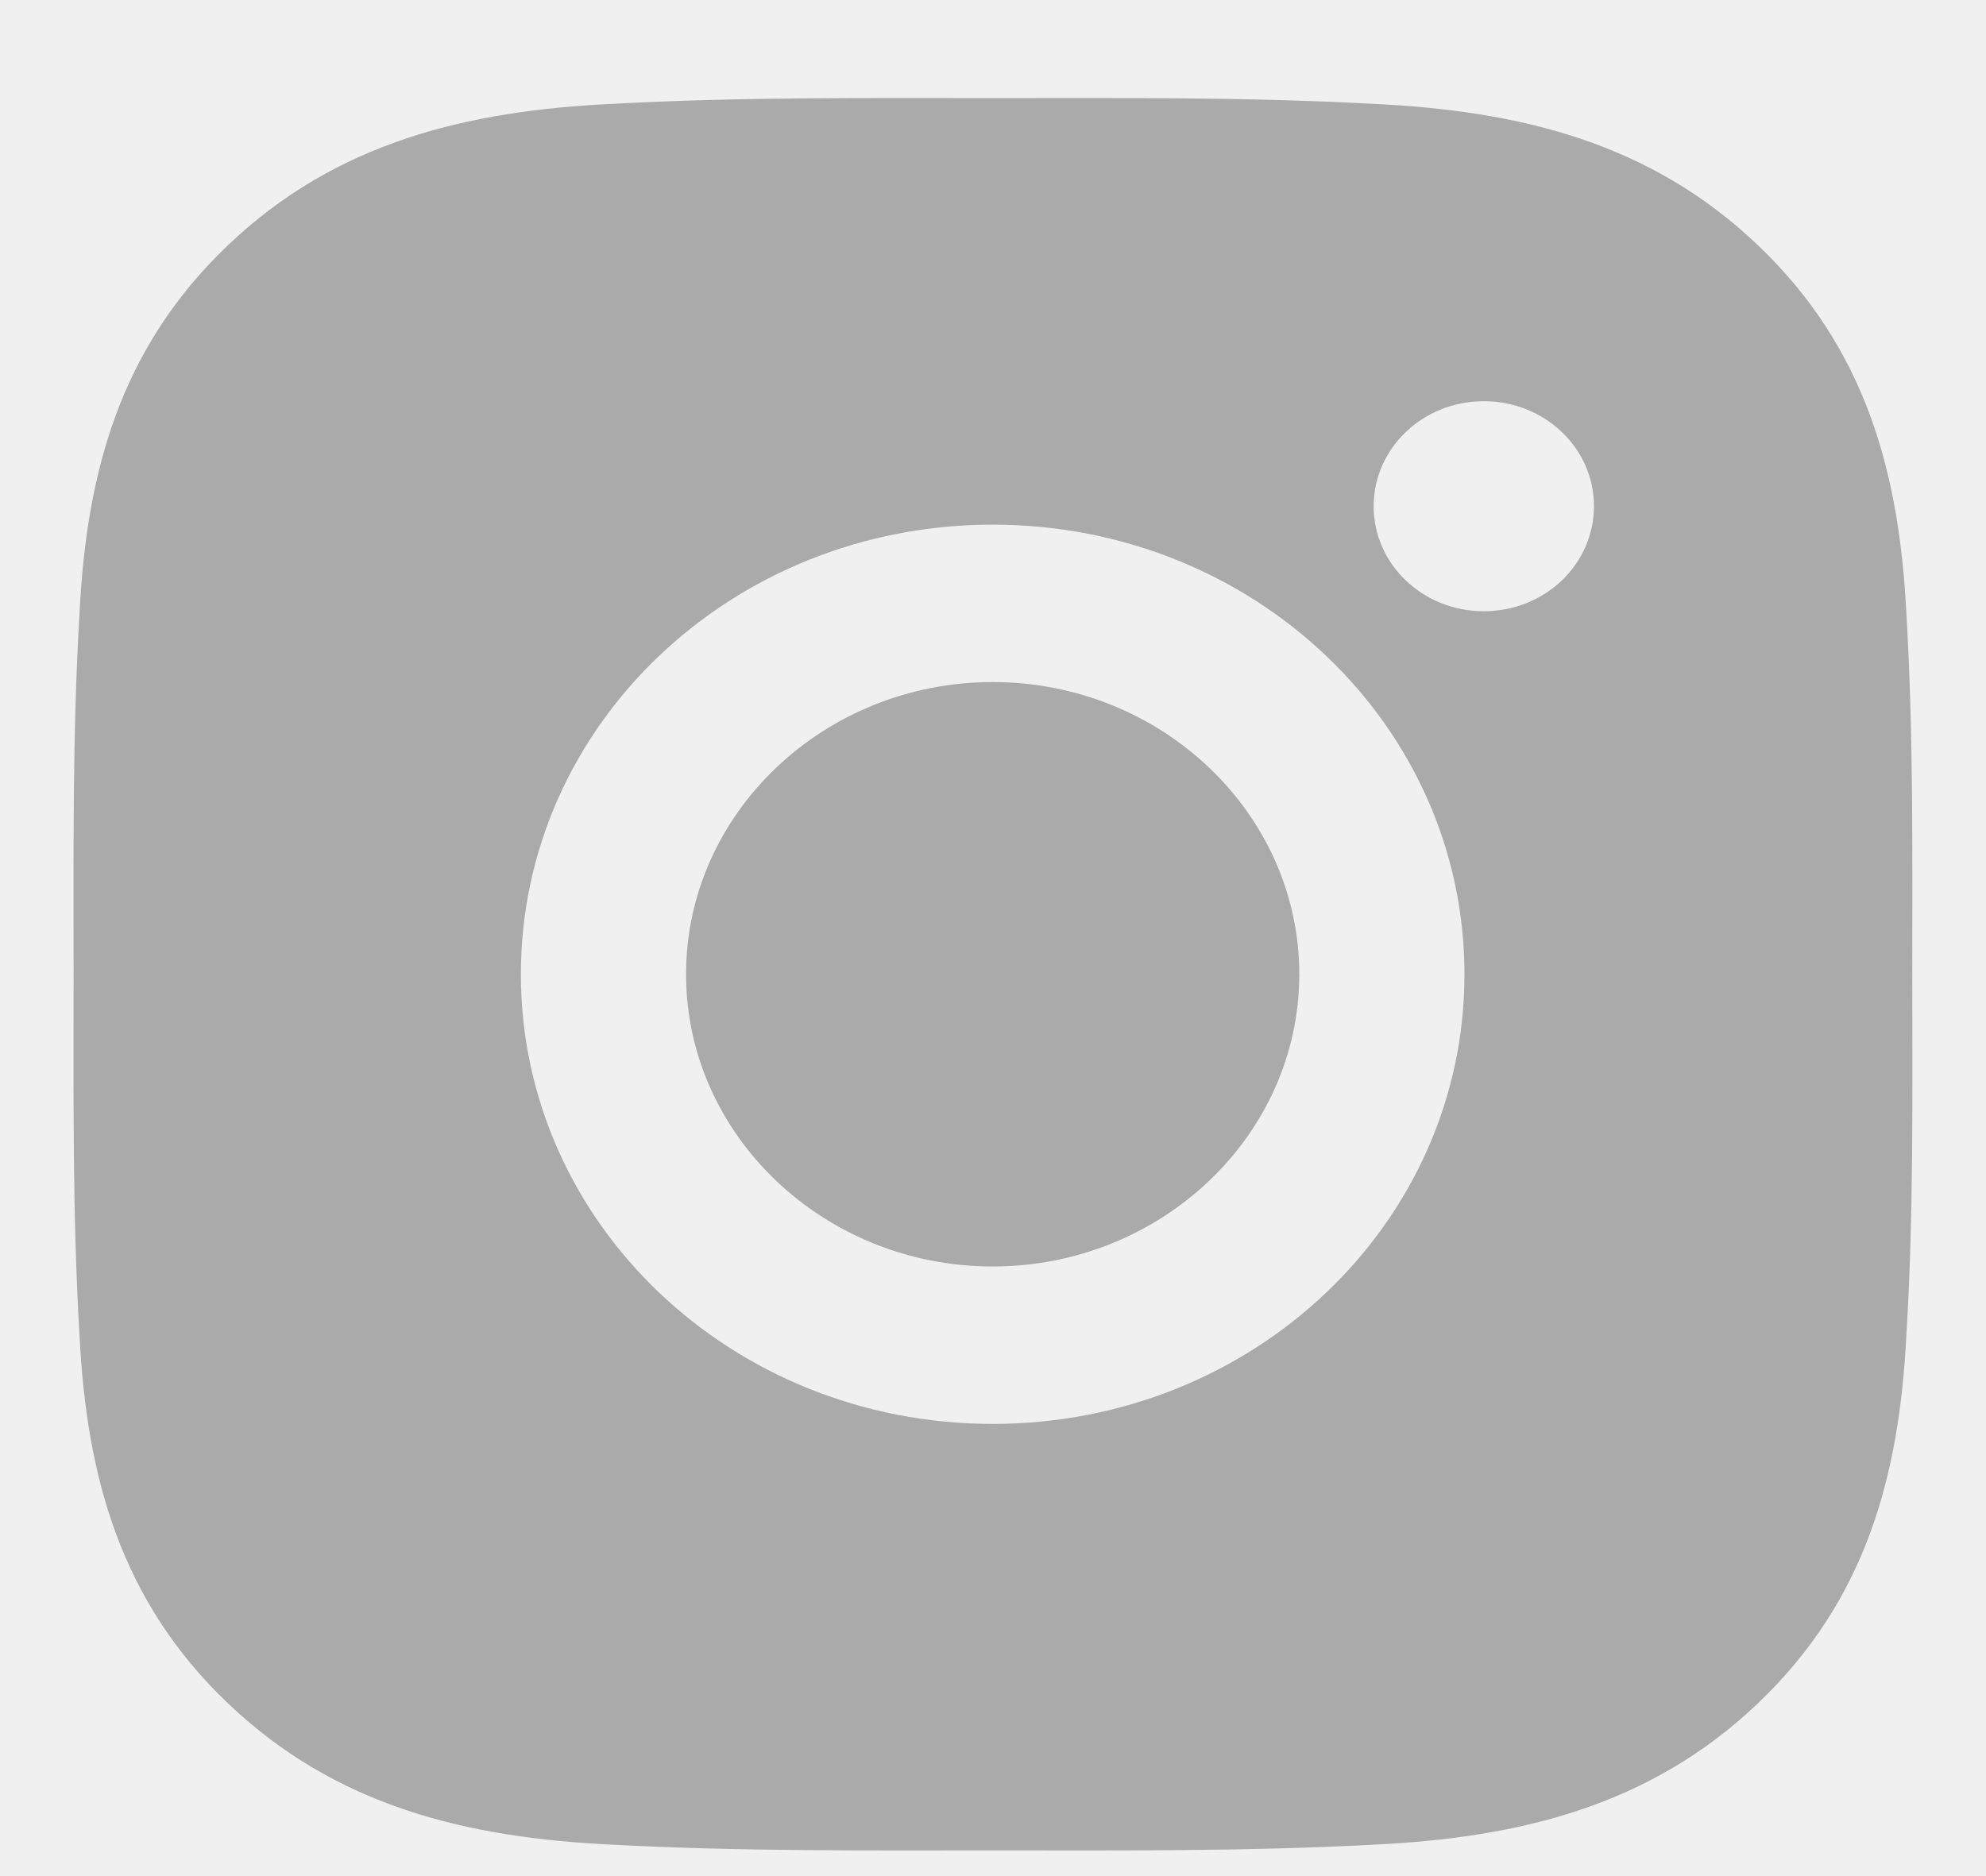
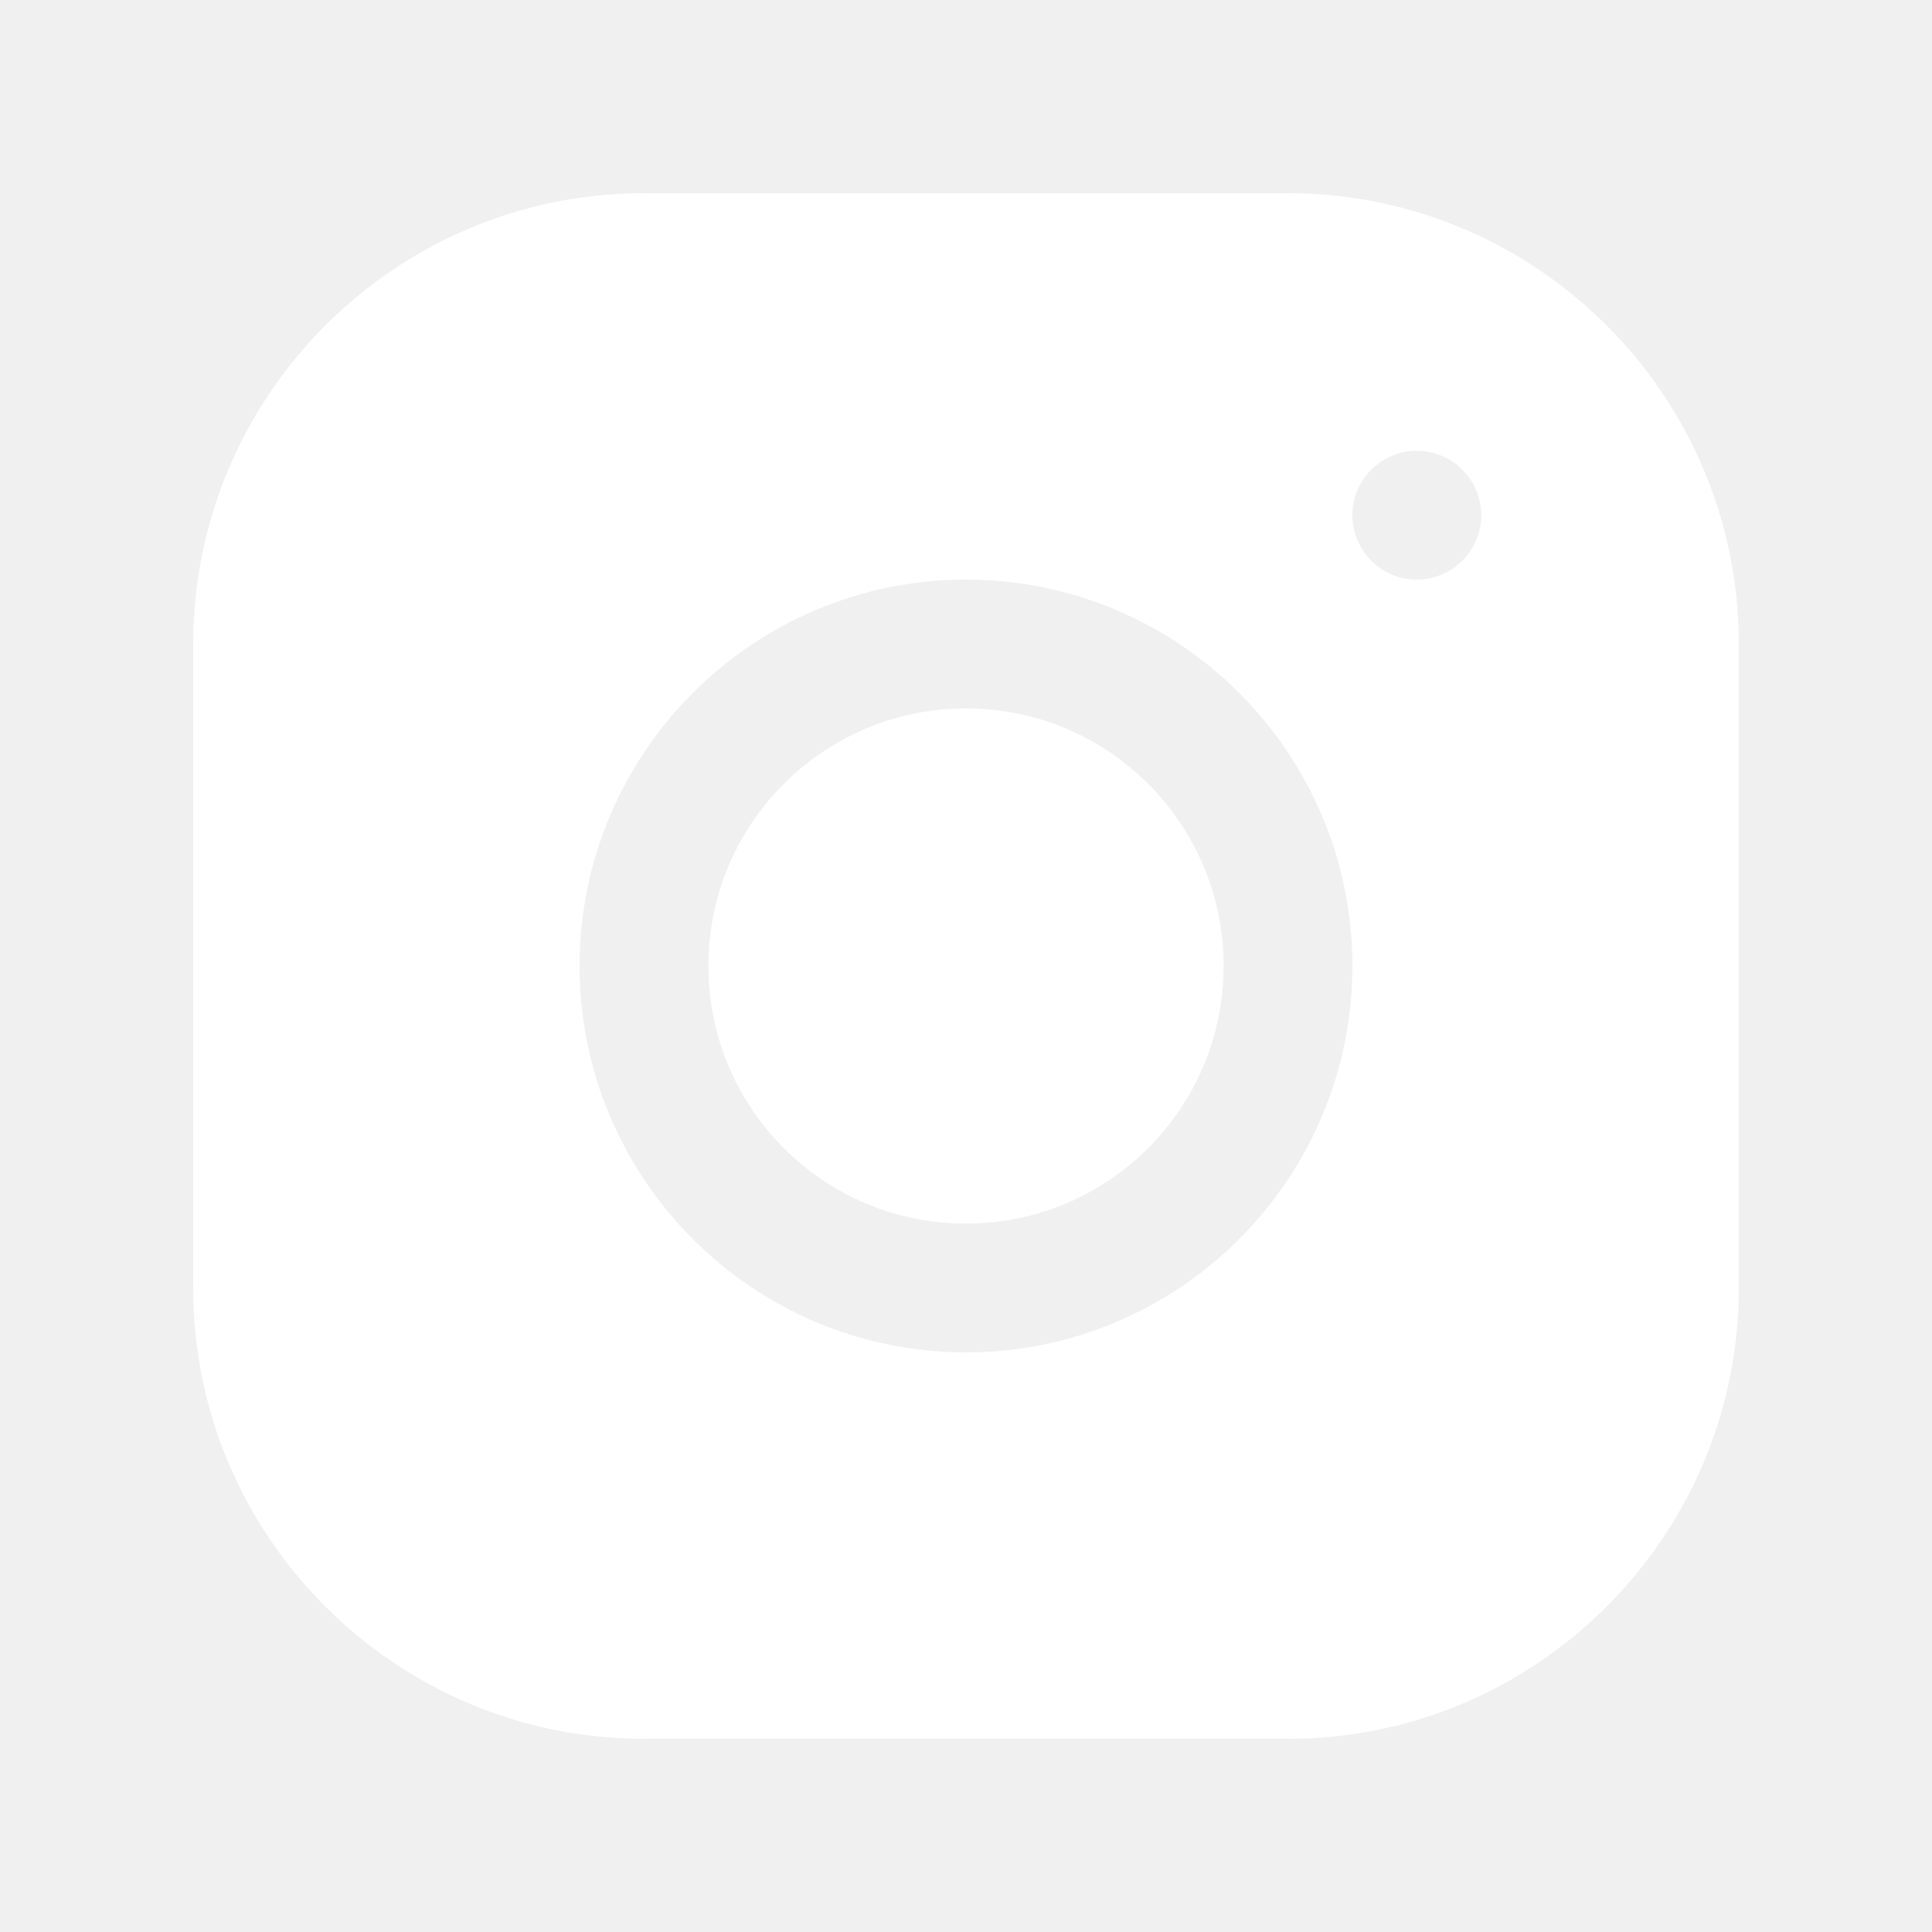
- <svg xmlns="http://www.w3.org/2000/svg" width="18" height="17" viewBox="0 0 18 17" fill="none">
-   <path d="M8.997 6.183C7.467 6.183 6.218 7.373 6.218 8.832C6.218 10.29 7.467 11.481 8.997 11.481C10.527 11.481 11.776 10.29 11.776 8.832C11.776 7.373 10.527 6.183 8.997 6.183ZM17.332 8.832C17.332 7.735 17.343 6.648 17.278 5.553C17.213 4.281 16.909 3.153 15.933 2.223C14.956 1.291 13.773 1.003 12.439 0.941C11.288 0.879 10.148 0.889 8.999 0.889C7.849 0.889 6.708 0.879 5.56 0.941C4.225 1.003 3.041 1.293 2.066 2.223C1.088 3.155 0.785 4.281 0.721 5.553C0.656 6.65 0.667 7.737 0.667 8.832C0.667 9.927 0.656 11.016 0.721 12.111C0.785 13.382 1.09 14.511 2.066 15.441C3.043 16.373 4.225 16.661 5.56 16.723C6.71 16.784 7.851 16.774 8.999 16.774C10.15 16.774 11.29 16.784 12.439 16.723C13.773 16.661 14.957 16.371 15.933 15.441C16.911 14.509 17.213 13.382 17.278 12.111C17.345 11.016 17.332 9.929 17.332 8.832ZM8.997 12.908C6.631 12.908 4.721 11.087 4.721 8.832C4.721 6.576 6.631 4.756 8.997 4.756C11.363 4.756 13.273 6.576 13.273 8.832C13.273 11.087 11.363 12.908 8.997 12.908ZM13.448 5.541C12.896 5.541 12.45 5.116 12.45 4.589C12.45 4.063 12.896 3.637 13.448 3.637C14.001 3.637 14.447 4.063 14.447 4.589C14.447 4.714 14.421 4.838 14.371 4.954C14.321 5.069 14.247 5.174 14.155 5.263C14.062 5.351 13.952 5.421 13.831 5.469C13.709 5.517 13.579 5.541 13.448 5.541Z" fill="#AAAAAA" />
+ <svg xmlns="http://www.w3.org/2000/svg" fill="#FFFFFF" viewBox="0 0 30 30" width="20px" height="20px">
+   <path d="M 9.998 3 C 6.139 3 3 6.142 3 10.002 L 3 20.002 C 3 23.861 6.142 27 10.002 27 L 20.002 27 C 23.861 27 27 23.858 27 19.998 L 27 9.998 C 27 6.139 23.858 3 19.998 3 L 9.998 3 z M 22 7 C 22.552 7 23 7.448 23 8 C 23 8.552 22.552 9 22 9 C 21.448 9 21 8.552 21 8 C 21 7.448 21.448 7 22 7 z M 15 9 C 18.309 9 21 11.691 21 15 C 21 18.309 18.309 21 15 21 C 11.691 21 9 18.309 9 15 C 9 11.691 11.691 9 15 9 z M 15 11 A 4 4 0 0 0 11 15 A 4 4 0 0 0 15 19 A 4 4 0 0 0 19 15 A 4 4 0 0 0 15 11 z" />
</svg>
